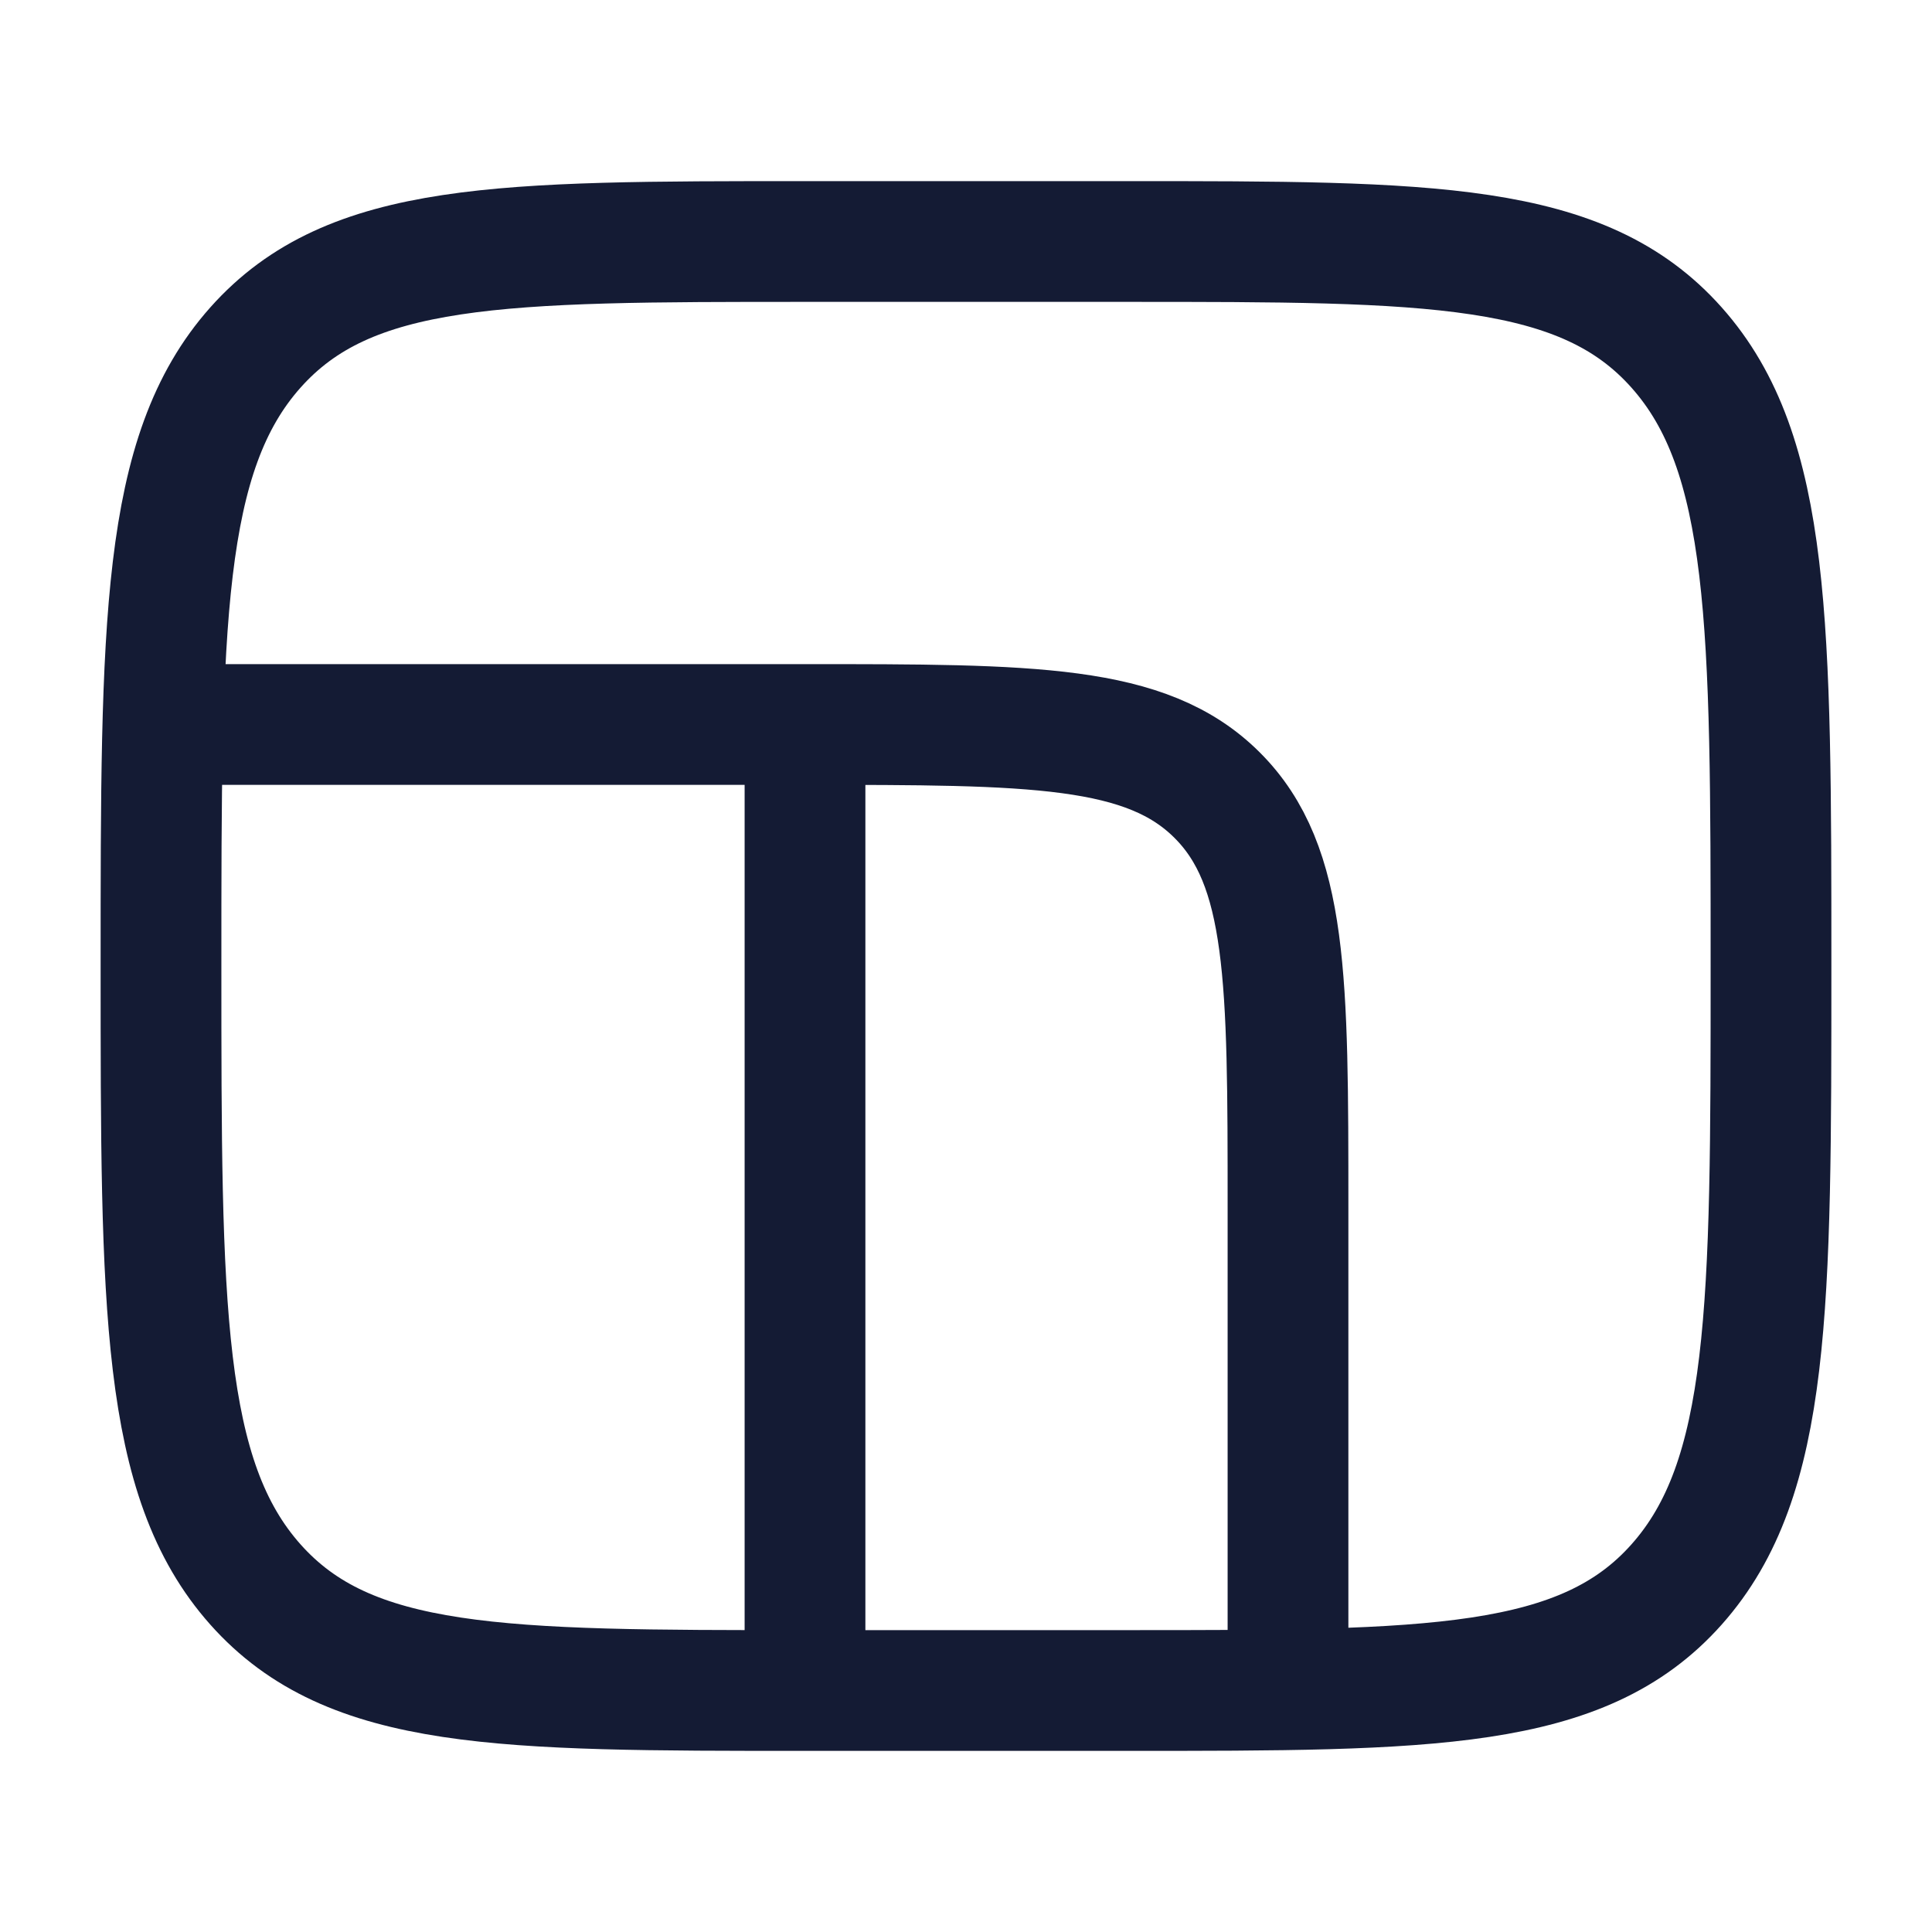
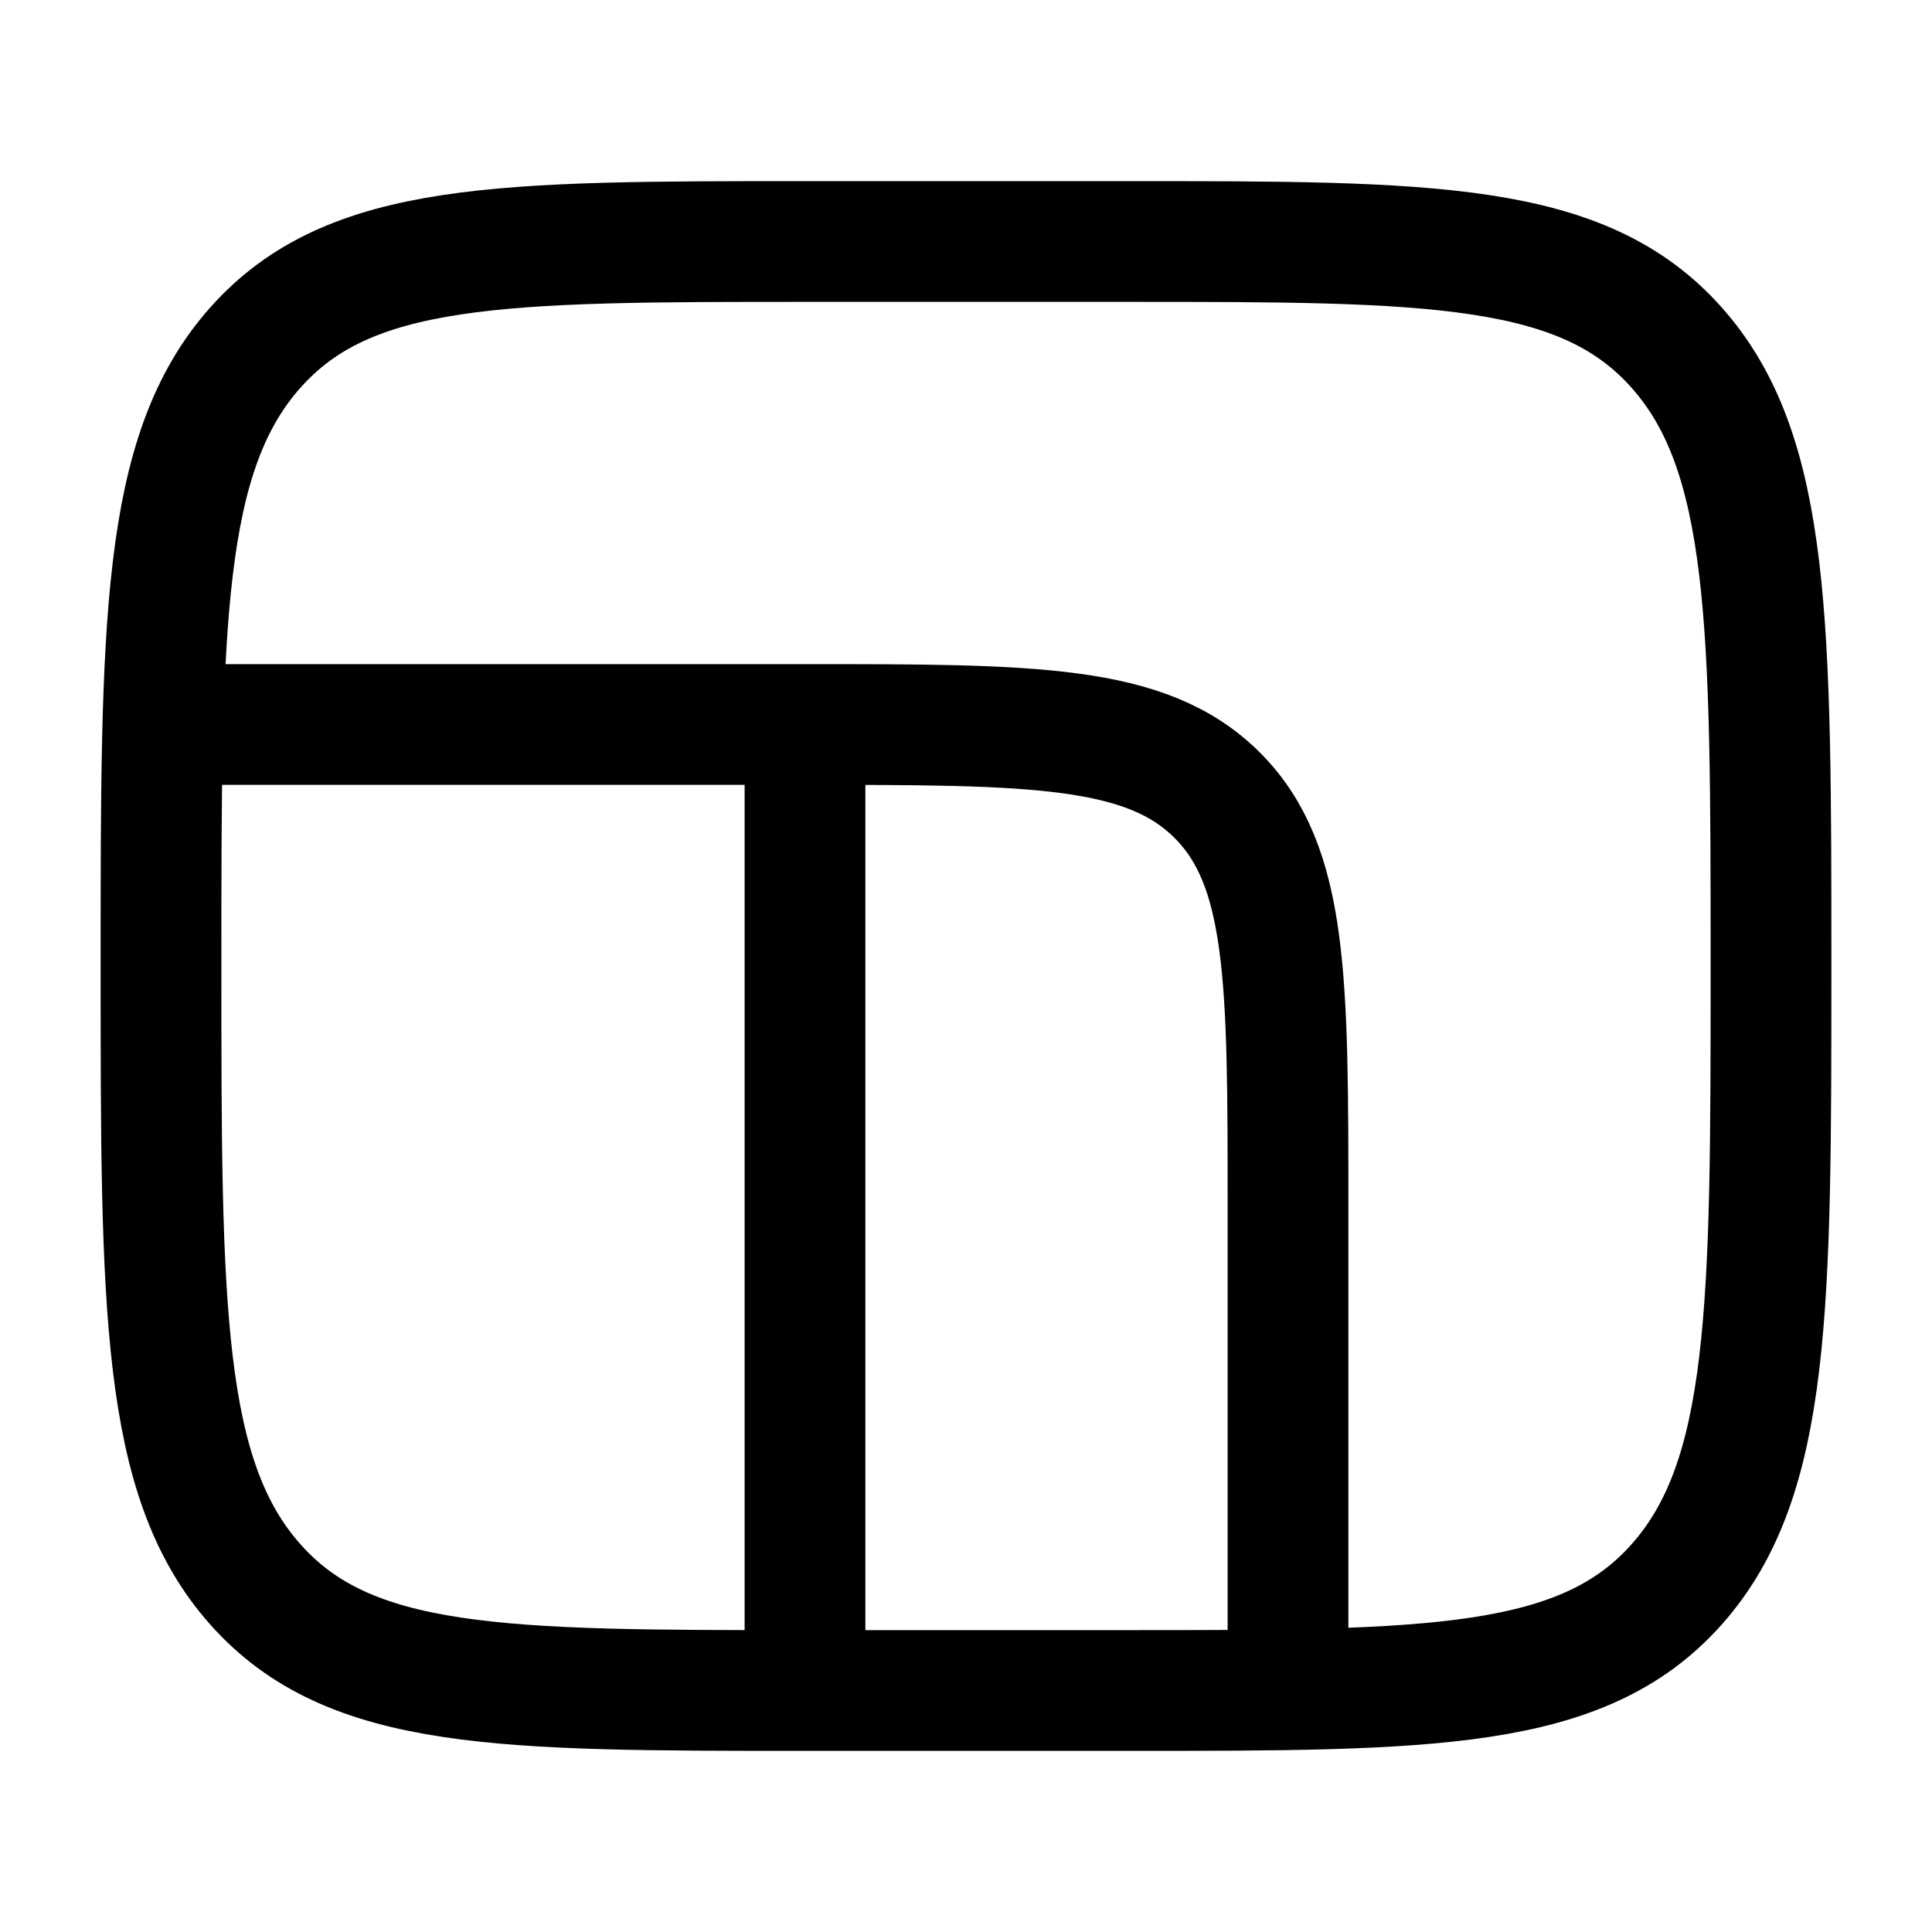
<svg xmlns="http://www.w3.org/2000/svg" width="24" height="24" viewBox="0 0 24 24" fill="none">
-   <path d="M2 12C2 7.757 2 5.636 3.172 4.318C4.343 3 6.229 3 10 3H14C17.771 3 19.657 3 20.828 4.318C22 5.636 22 7.757 22 12C22 16.243 22 18.364 20.828 19.682C19.657 21 17.771 21 14 21H10C6.229 21 4.343 21 3.172 19.682C2 18.364 2 16.243 2 12Z" stroke="#141B34" stroke-width="1.5" />
-   <path d="M2 9H10C12.828 9 14.243 9 15.121 9.879C16 10.757 16 12.172 16 15V21" stroke="#141B34" stroke-width="1.5" />
-   <path d="M10 21L10 9" stroke="#141B34" stroke-width="1.5" />
+   <path d="M2 12C2 7.757 2 5.636 3.172 4.318C4.343 3 6.229 3 10 3H14C17.771 3 19.657 3 20.828 4.318C22 5.636 22 7.757 22 12C22 16.243 22 18.364 20.828 19.682C19.657 21 17.771 21 14 21H10C6.229 21 4.343 21 3.172 19.682C2 18.364 2 16.243 2 12Z" stroke="currentColor" stroke-width="1.5" />
+   <path d="M2 9H10C12.828 9 14.243 9 15.121 9.879C16 10.757 16 12.172 16 15V21" stroke="currentColor" stroke-width="1.5" />
+   <path d="M10 21L10 9" stroke="currentColor" stroke-width="1.5" />
</svg>
